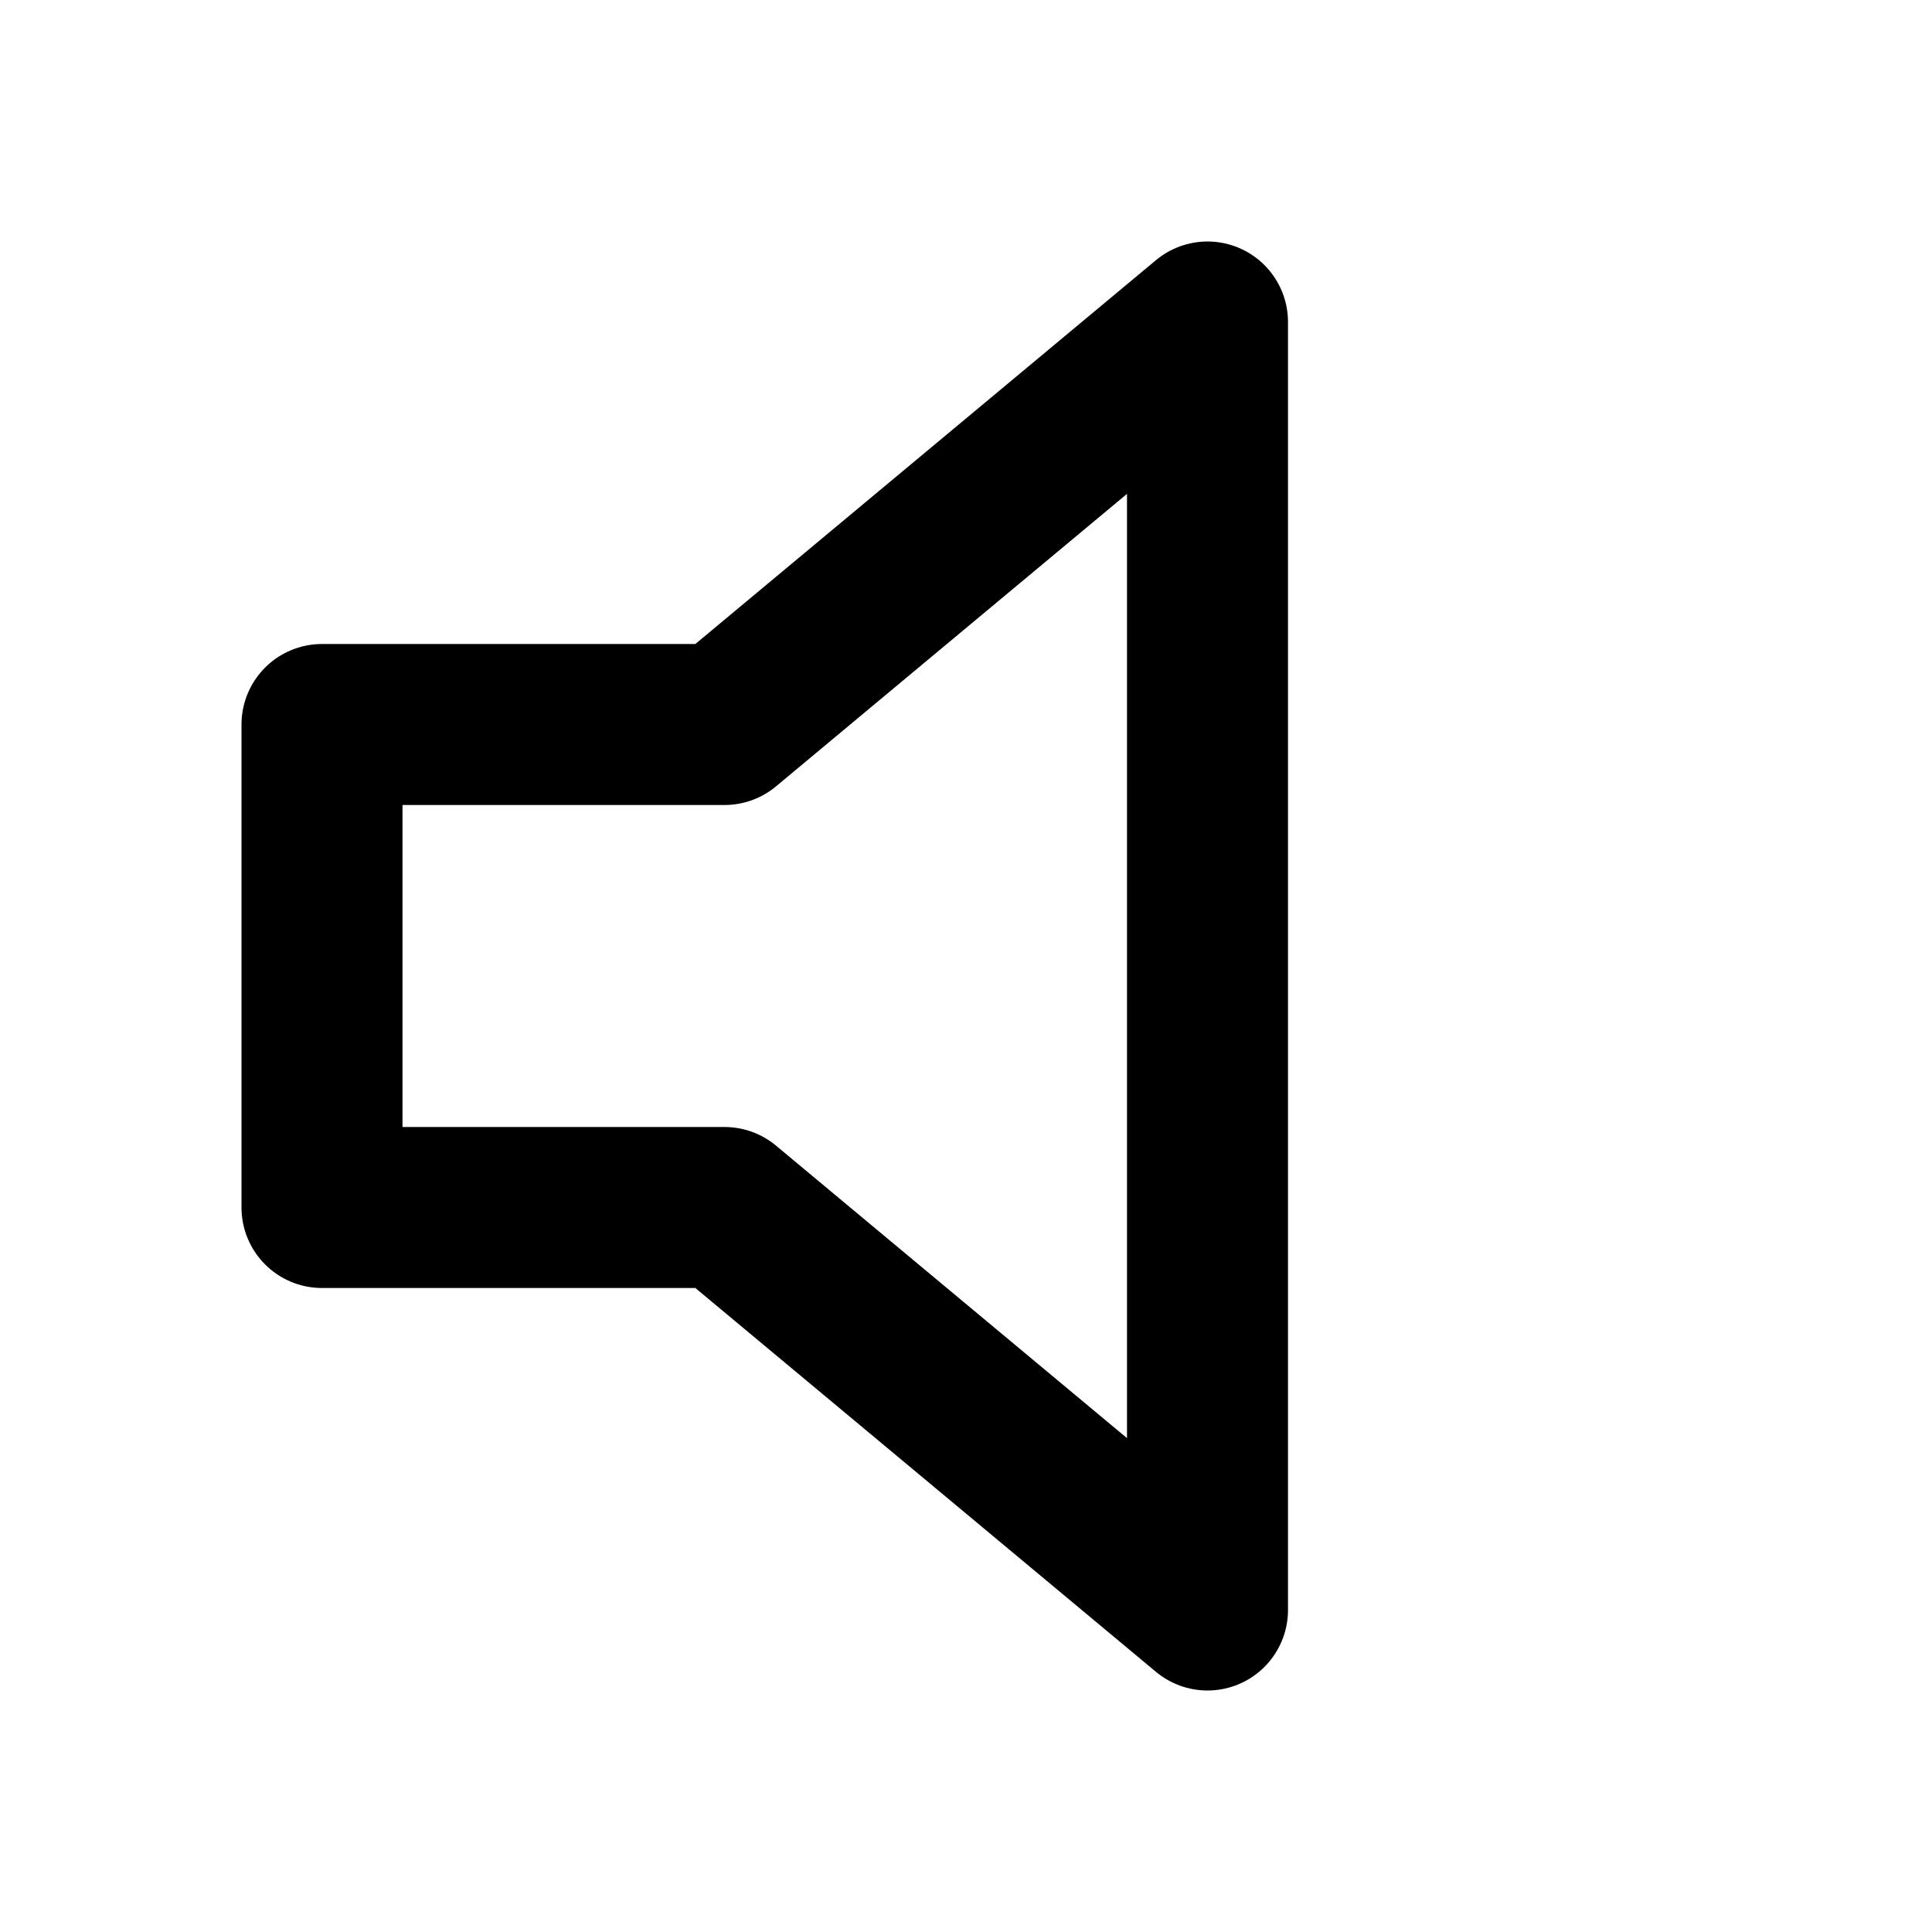
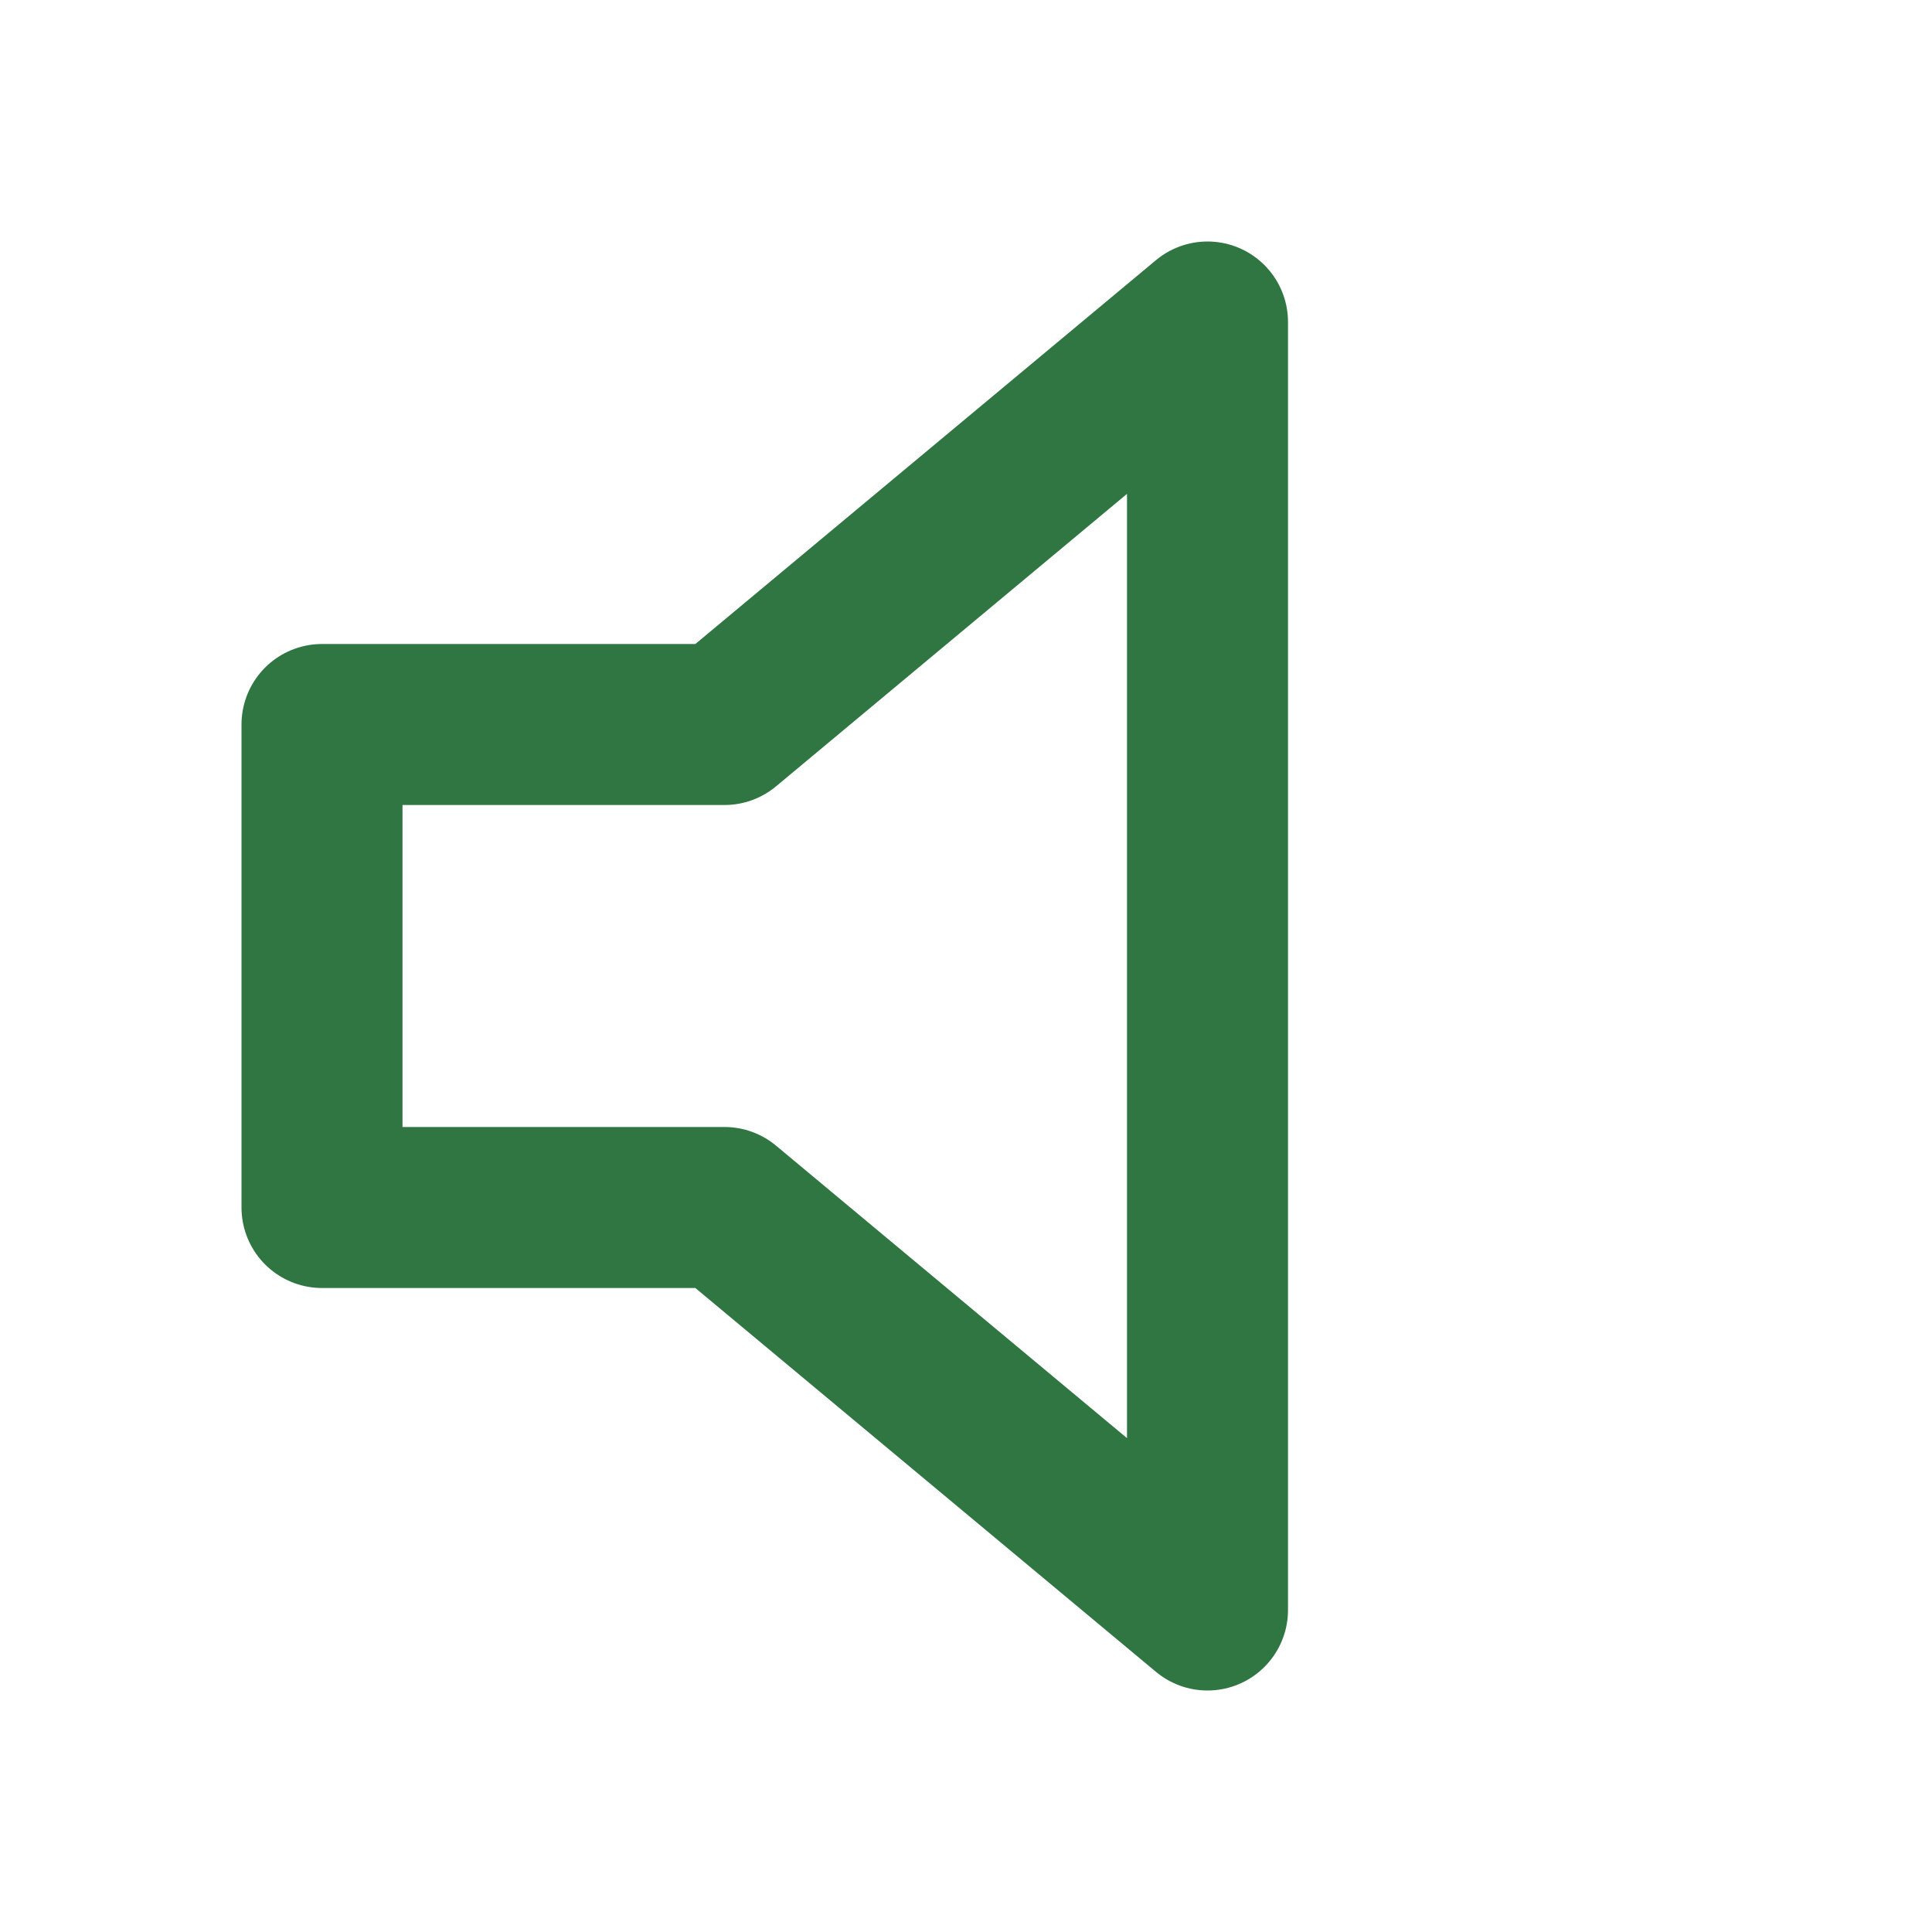
- <svg xmlns="http://www.w3.org/2000/svg" width="24" height="24" viewBox="0 0 24 24" fill="none" stroke="#000000" stroke-width="2" stroke-linecap="round" stroke-linejoin="round" role="img" aria-label="Audio unmuted">
+ <svg xmlns="http://www.w3.org/2000/svg" width="24" height="24" viewBox="0 0 24 24" fill="none" stroke="#2f7642" stroke-width="2" stroke-linecap="round" stroke-linejoin="round" role="img" aria-label="Audio unmuted">
  <path d="M4 9h5l6-5v16l-6-5H4z" />
</svg>
